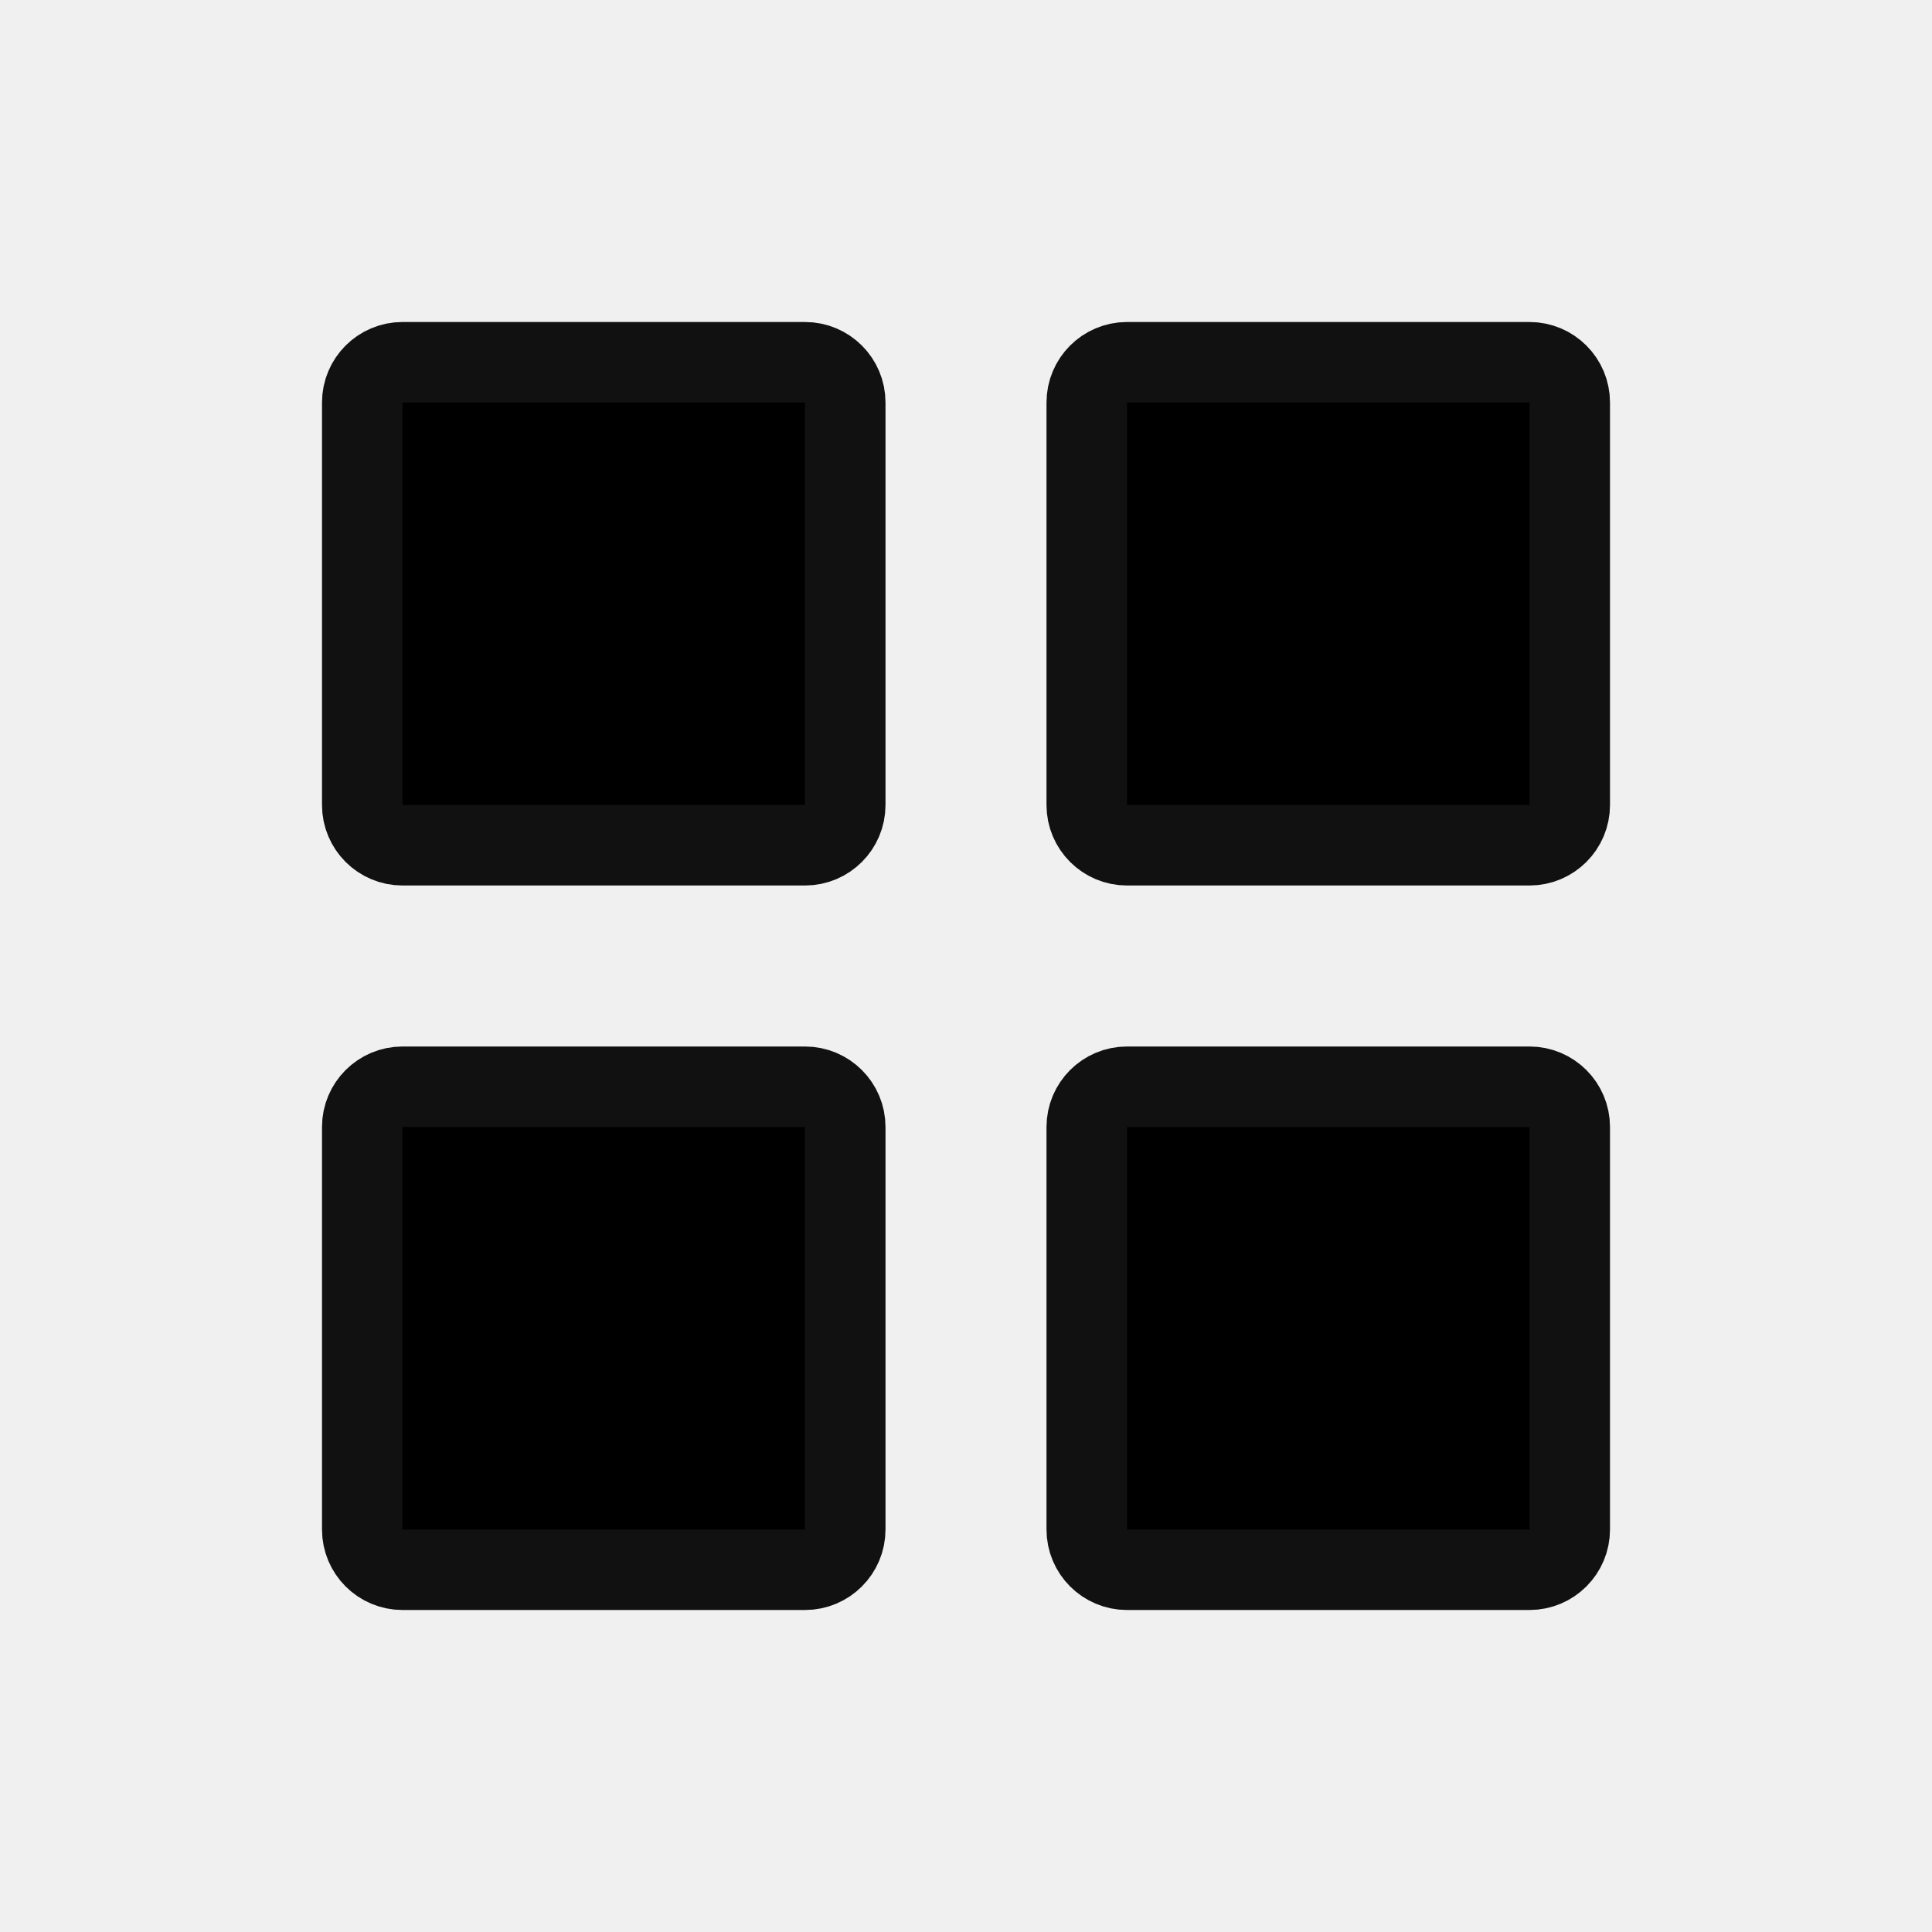
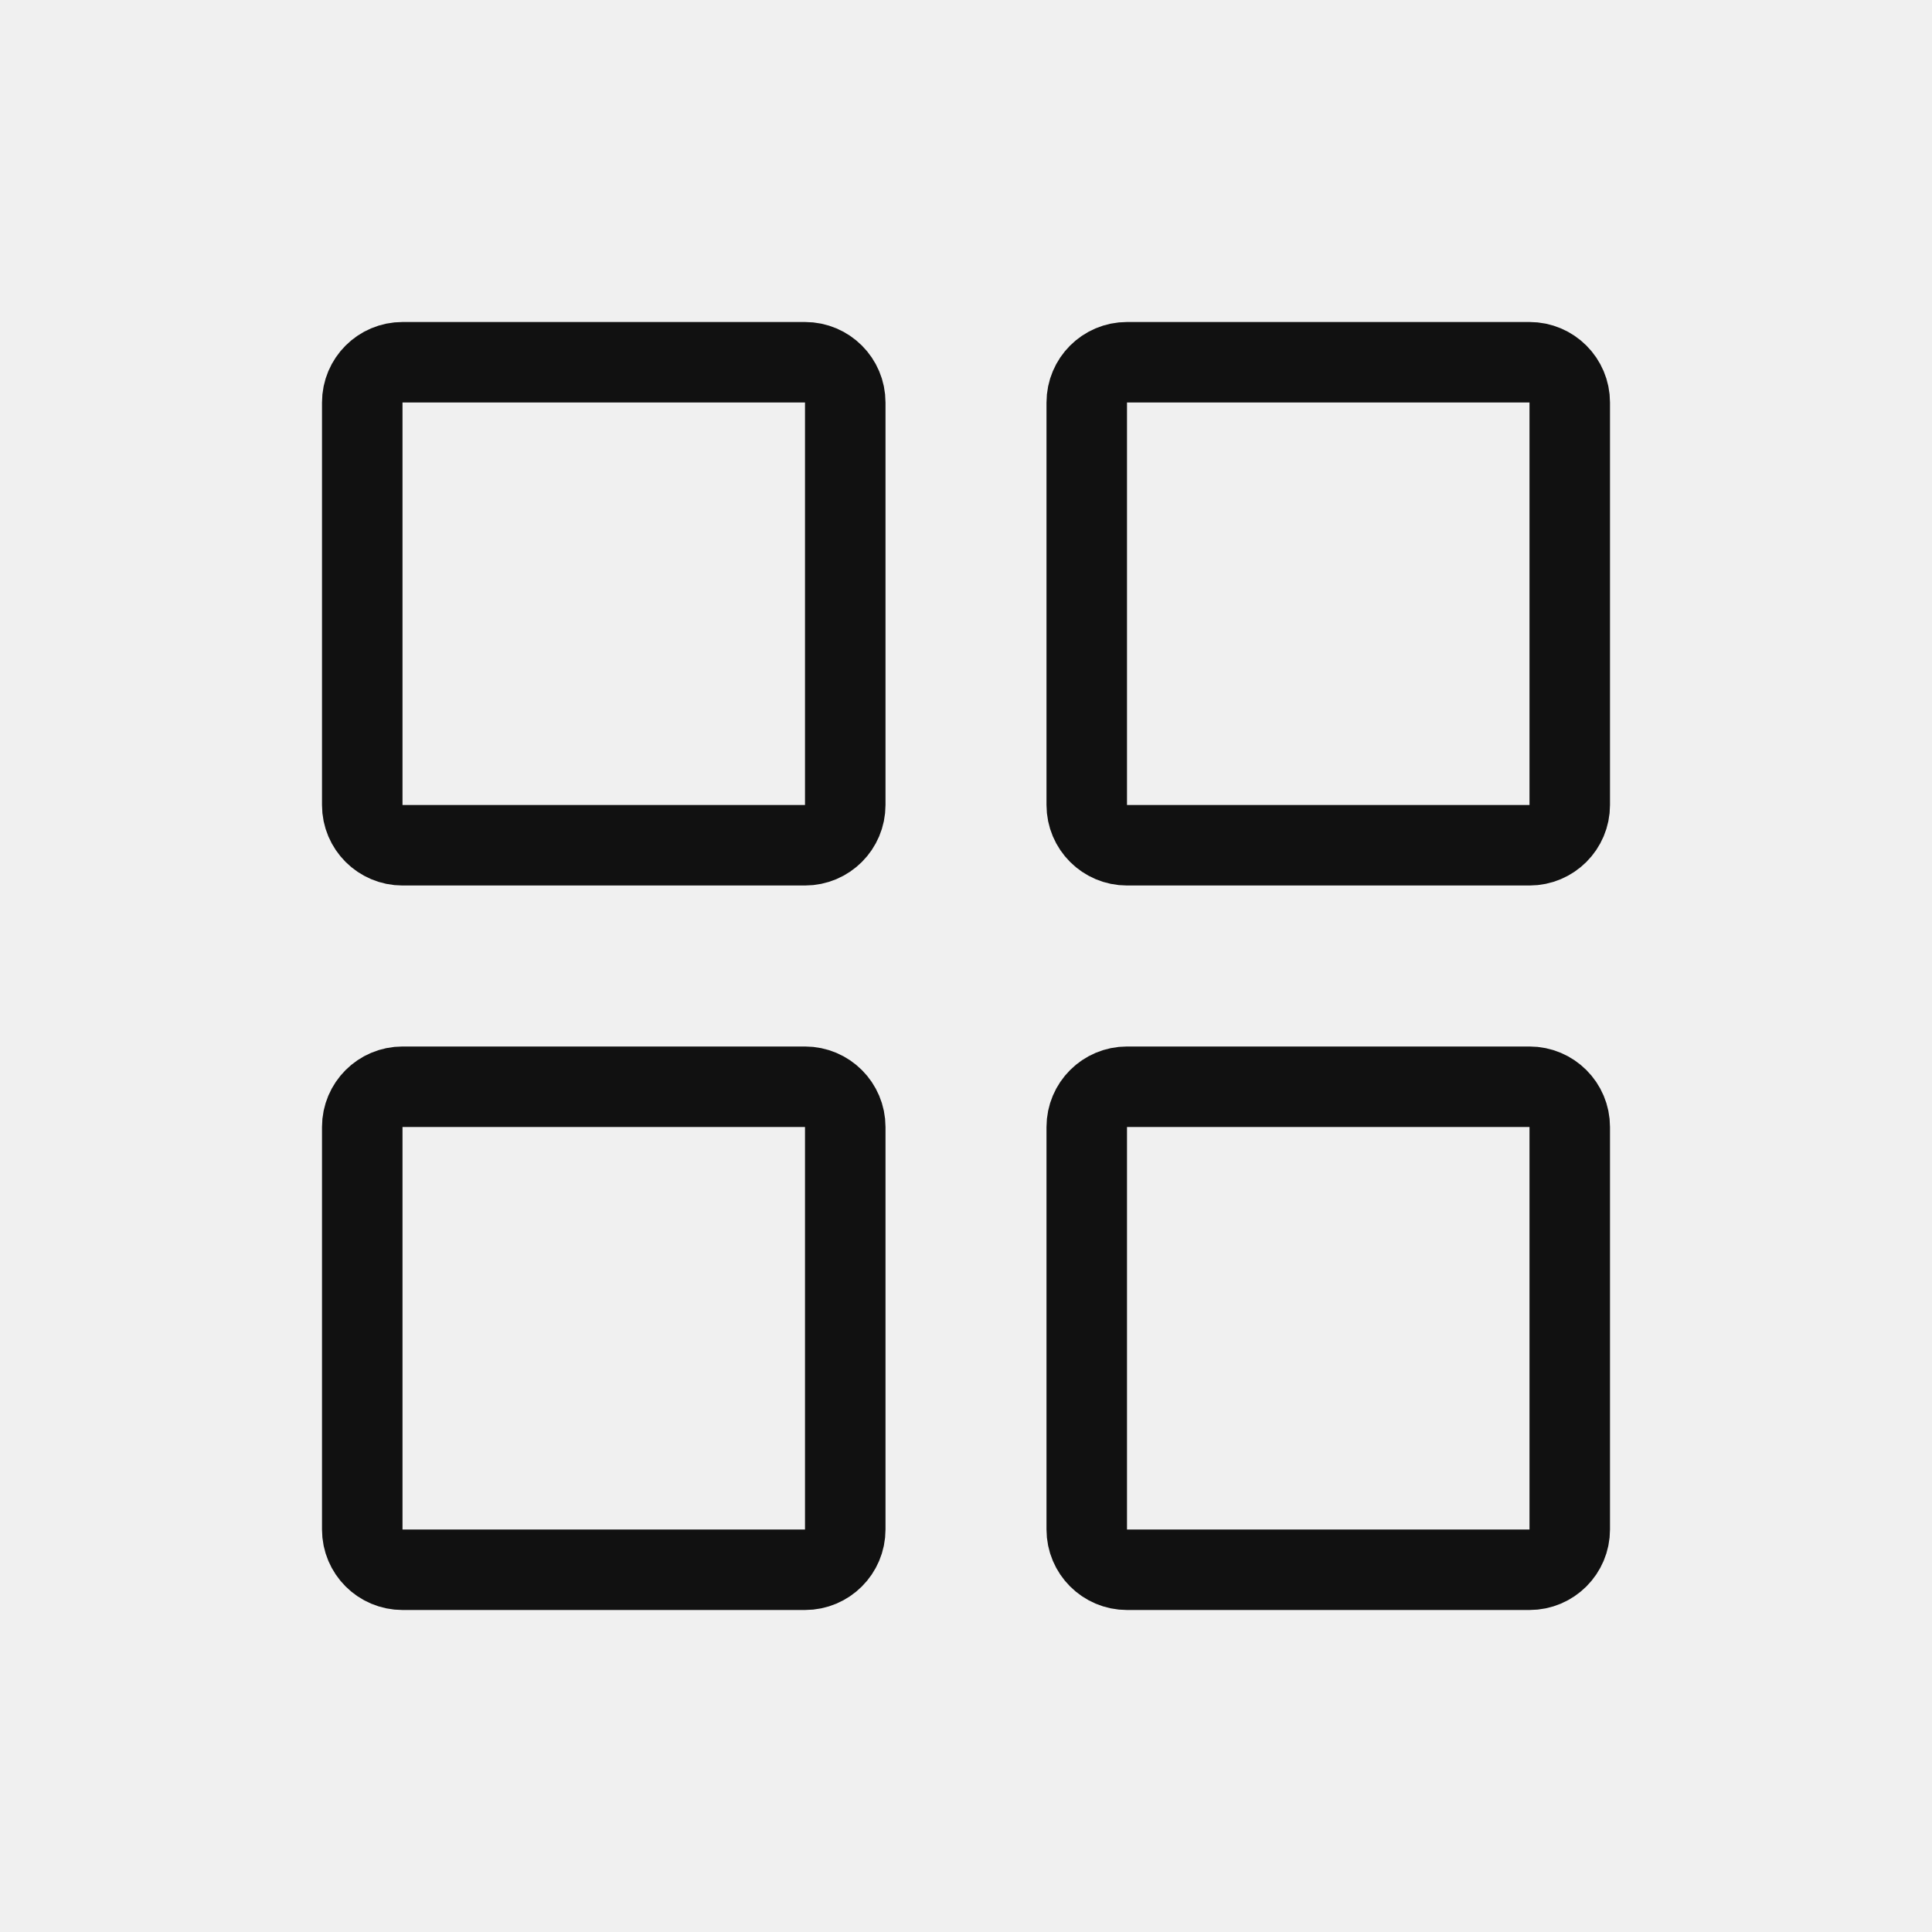
- <svg xmlns="http://www.w3.org/2000/svg" viewBox="0 0 24 24">
+ <svg xmlns="http://www.w3.org/2000/svg" viewBox="0 0 24 24" fill="none">
  <g clip-path="url(#clip0_210_12523)">
    <rect x="4.5" y="4.5" width="6" height="6" rx="0.5" stroke="#111111" />
    <rect x="4.5" y="13.5" width="6" height="6" rx="0.5" stroke="#111111" />
    <rect x="13.5" y="4.5" width="6" height="6" rx="0.5" stroke="#111111" />
    <rect x="13.5" y="13.5" width="6" height="6" rx="0.5" stroke="#111111" />
  </g>
  <defs>
    <clipPath id="clip0_210_12523">
      <rect width="24" height="24" fill="white" />
    </clipPath>
  </defs>
</svg>
